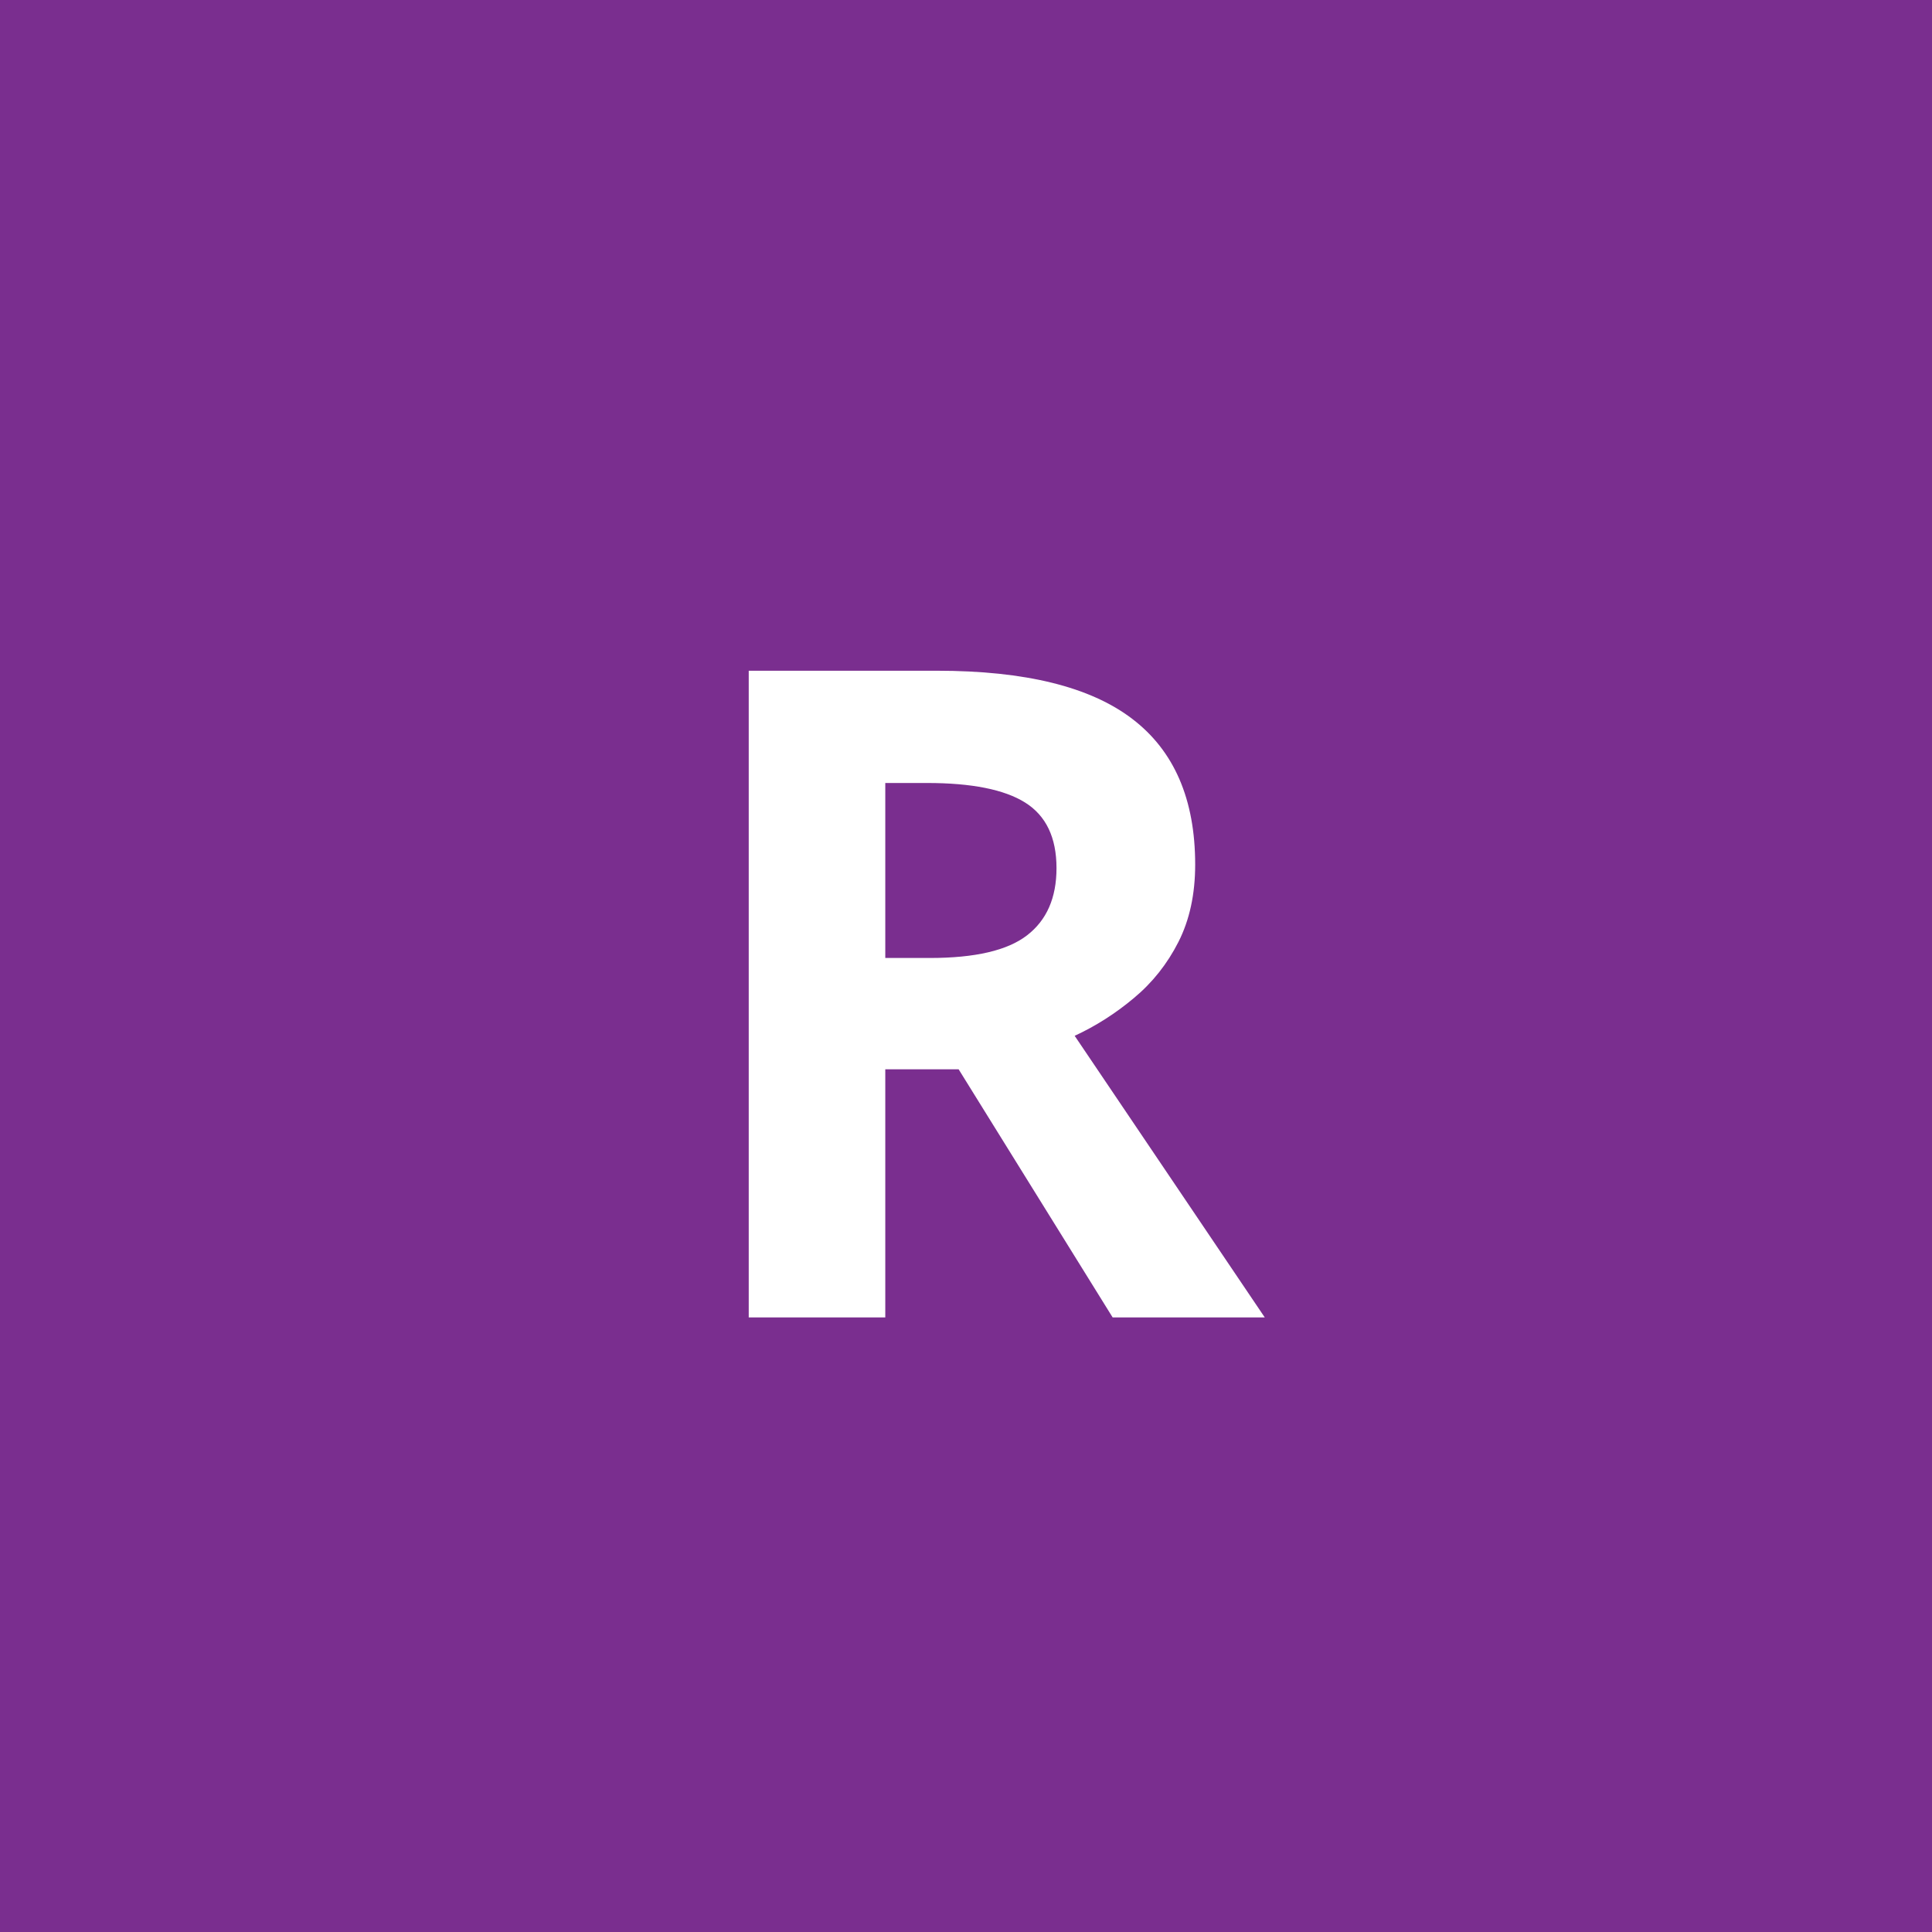
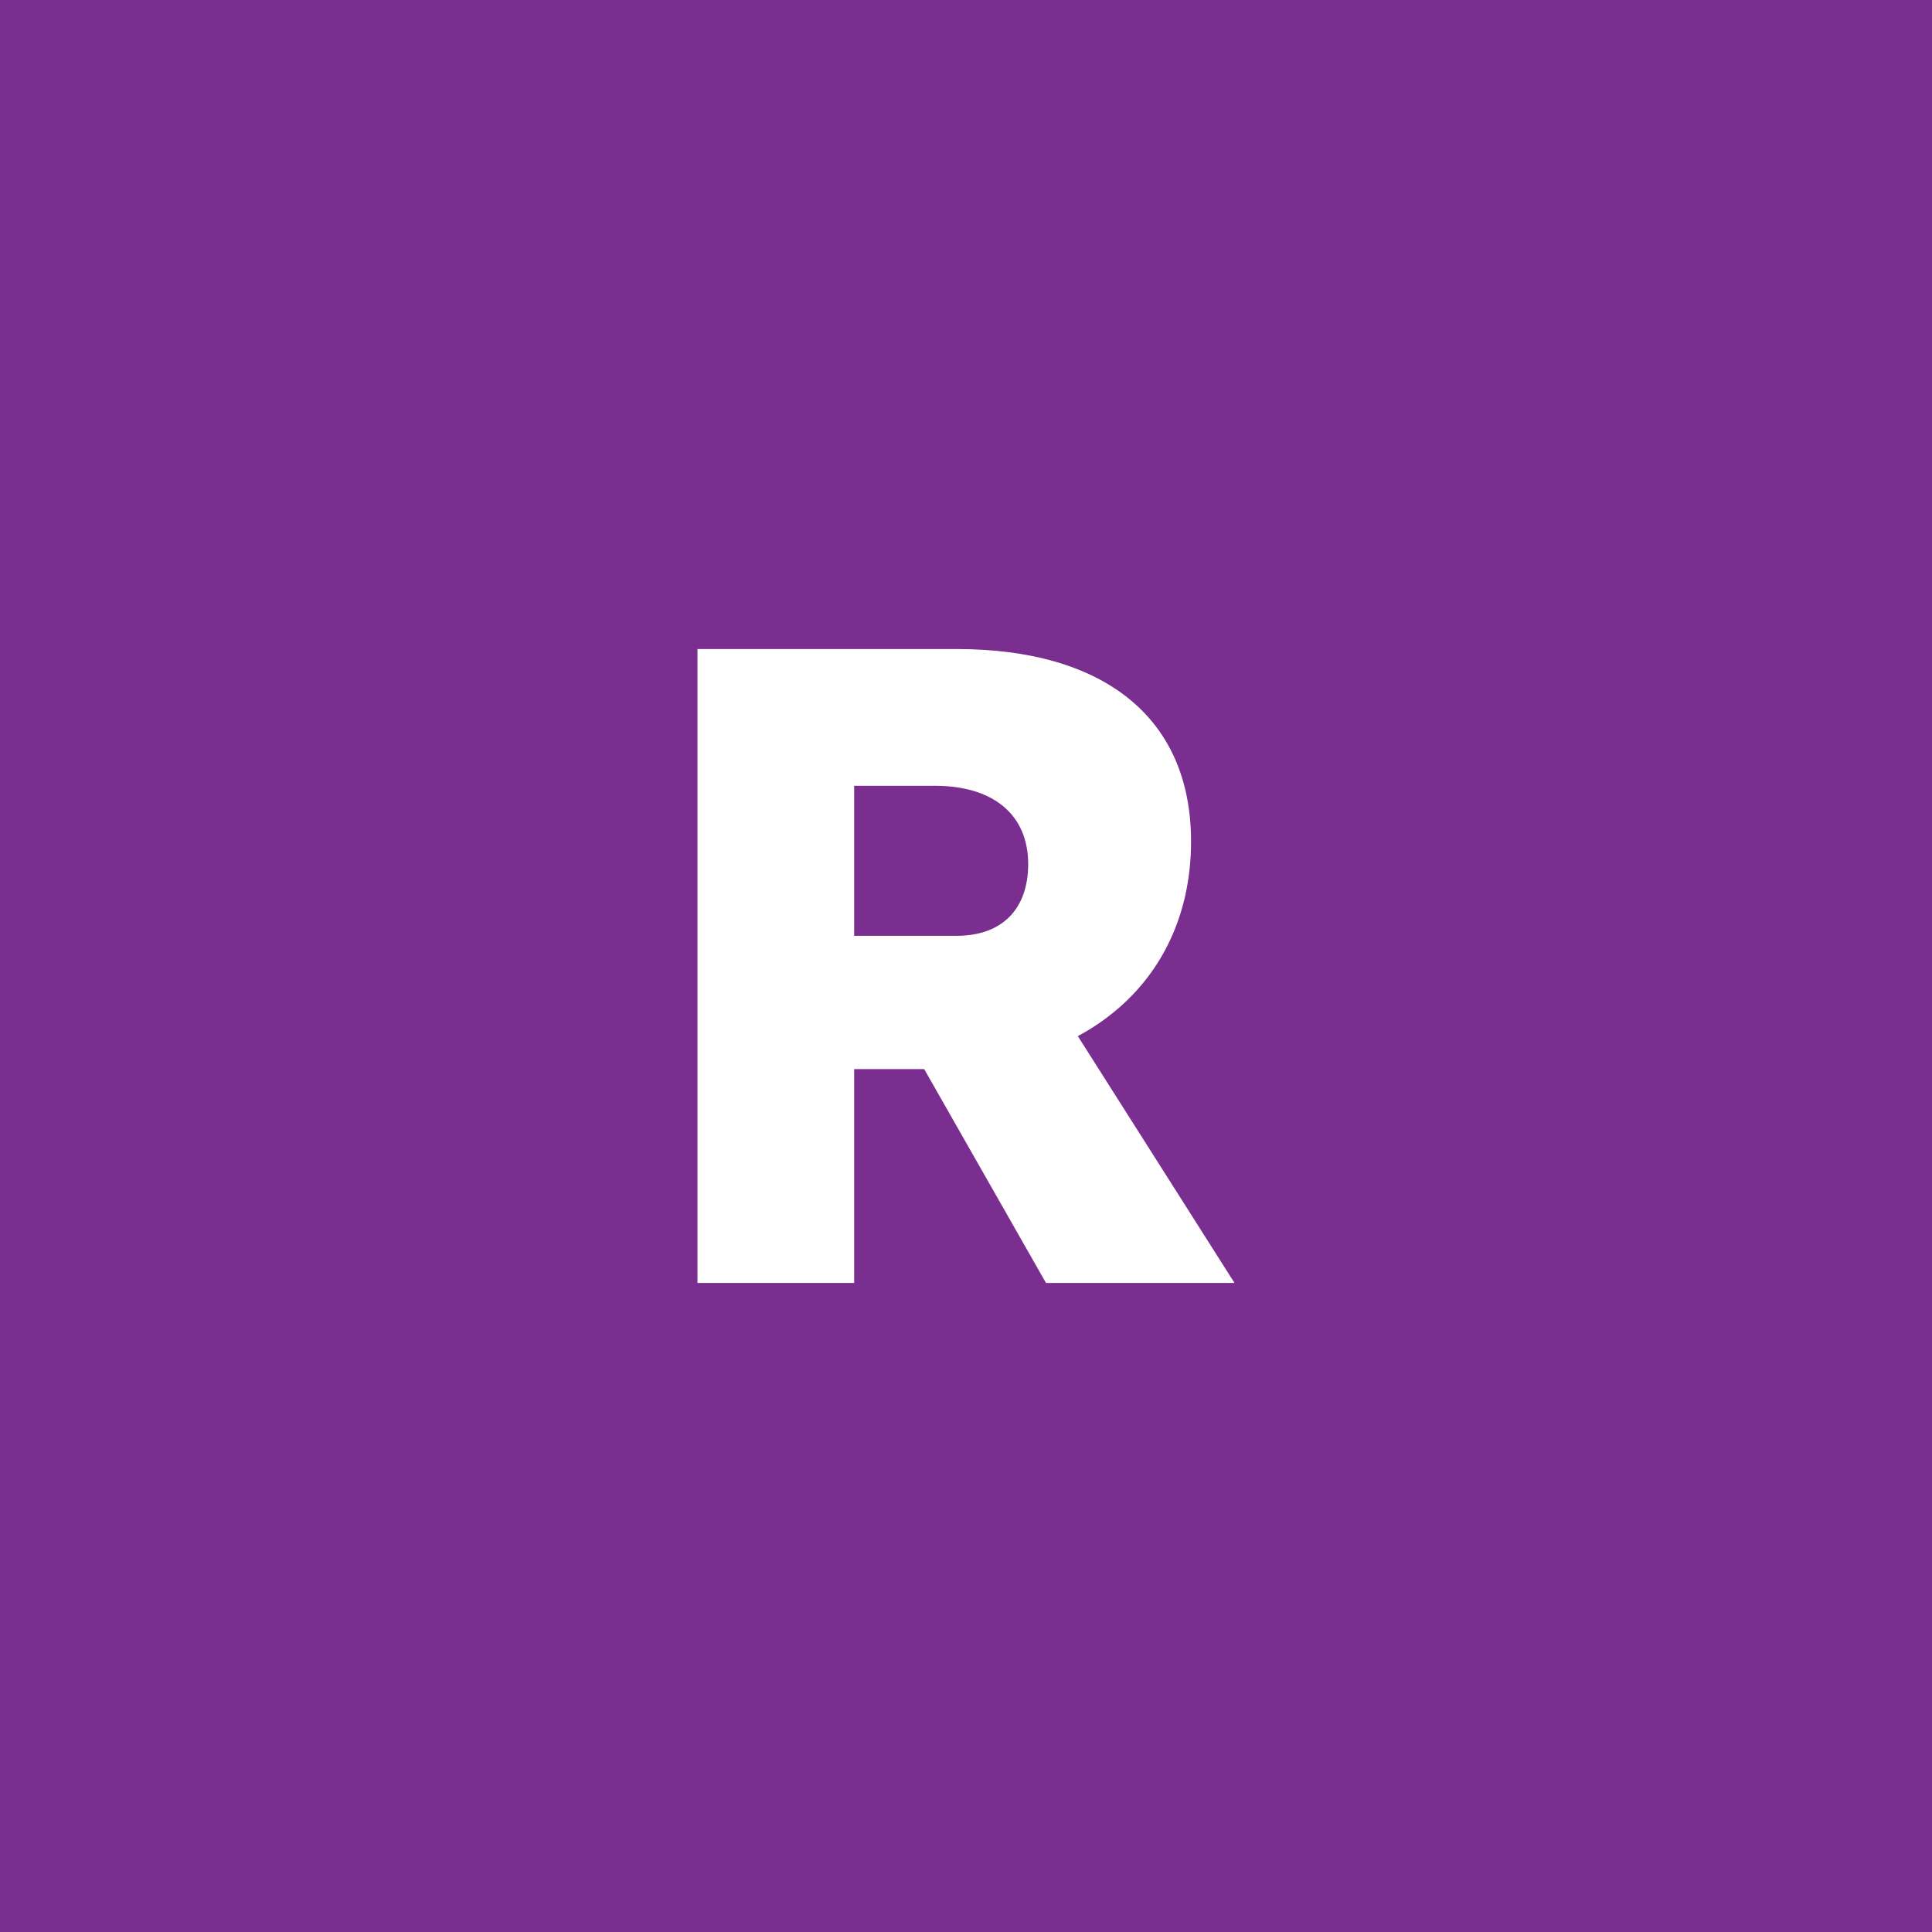
<svg xmlns="http://www.w3.org/2000/svg" width="128" height="128" viewBox="0 0 128 128">
  <rect width="128" height="128" fill="#7a2e8f" />
-   <text x="64" y="64" dominant-baseline="central" text-anchor="middle" fill="#ffffff" font-family="Cantarell, sans-serif" font-weight="800" font-size="60">R</text>
+   <path d="M46.21 85.00L56.59 85.00L56.59 52.06L61.93 52.06C65.84 52.06 68.12 54.00 68.12 57.25C68.12 60.19 66.43 62.00 63.37 62.00L53.48 62.00L53.48 70.83L61.93 70.83C72.13 70.83 78.91 64.77 78.91 55.75C78.91 47.56 73.15 43.00 63.37 43.00L46.21 43.00ZM69.30 85.00L81.79 85.00L70.51 67.23L59.18 67.23Z" fill="#ffffff" />
</svg>
